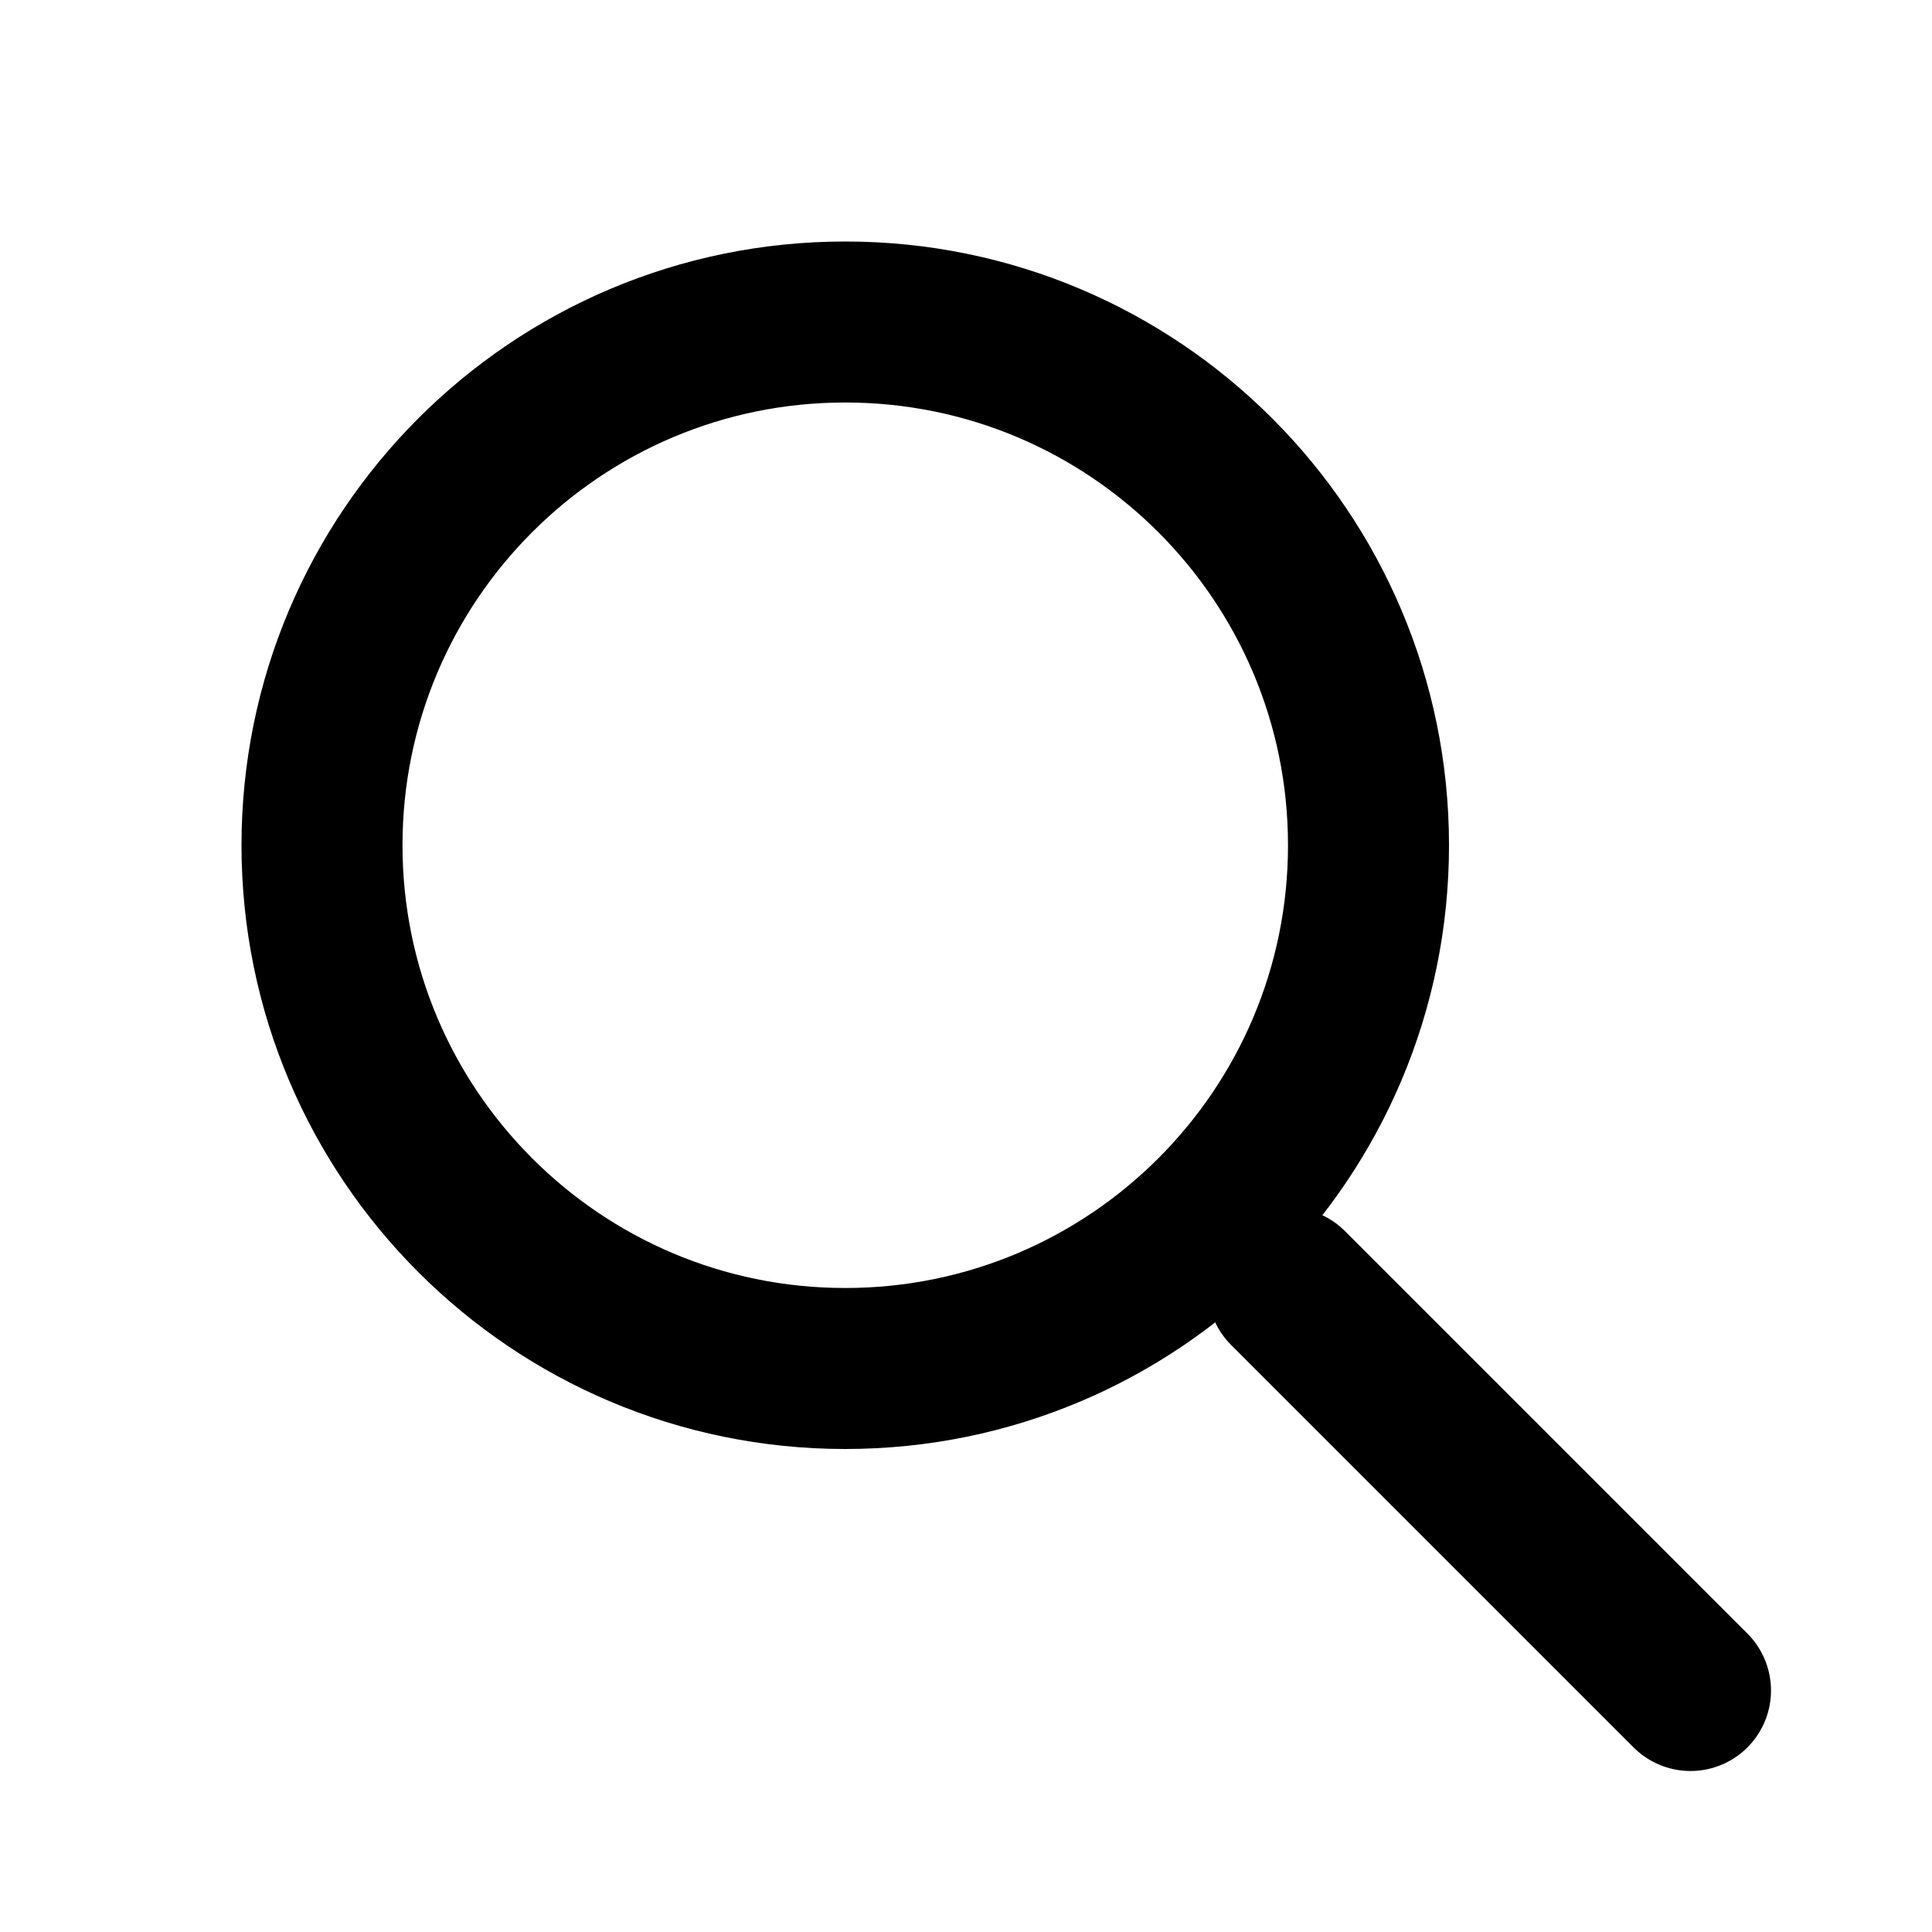
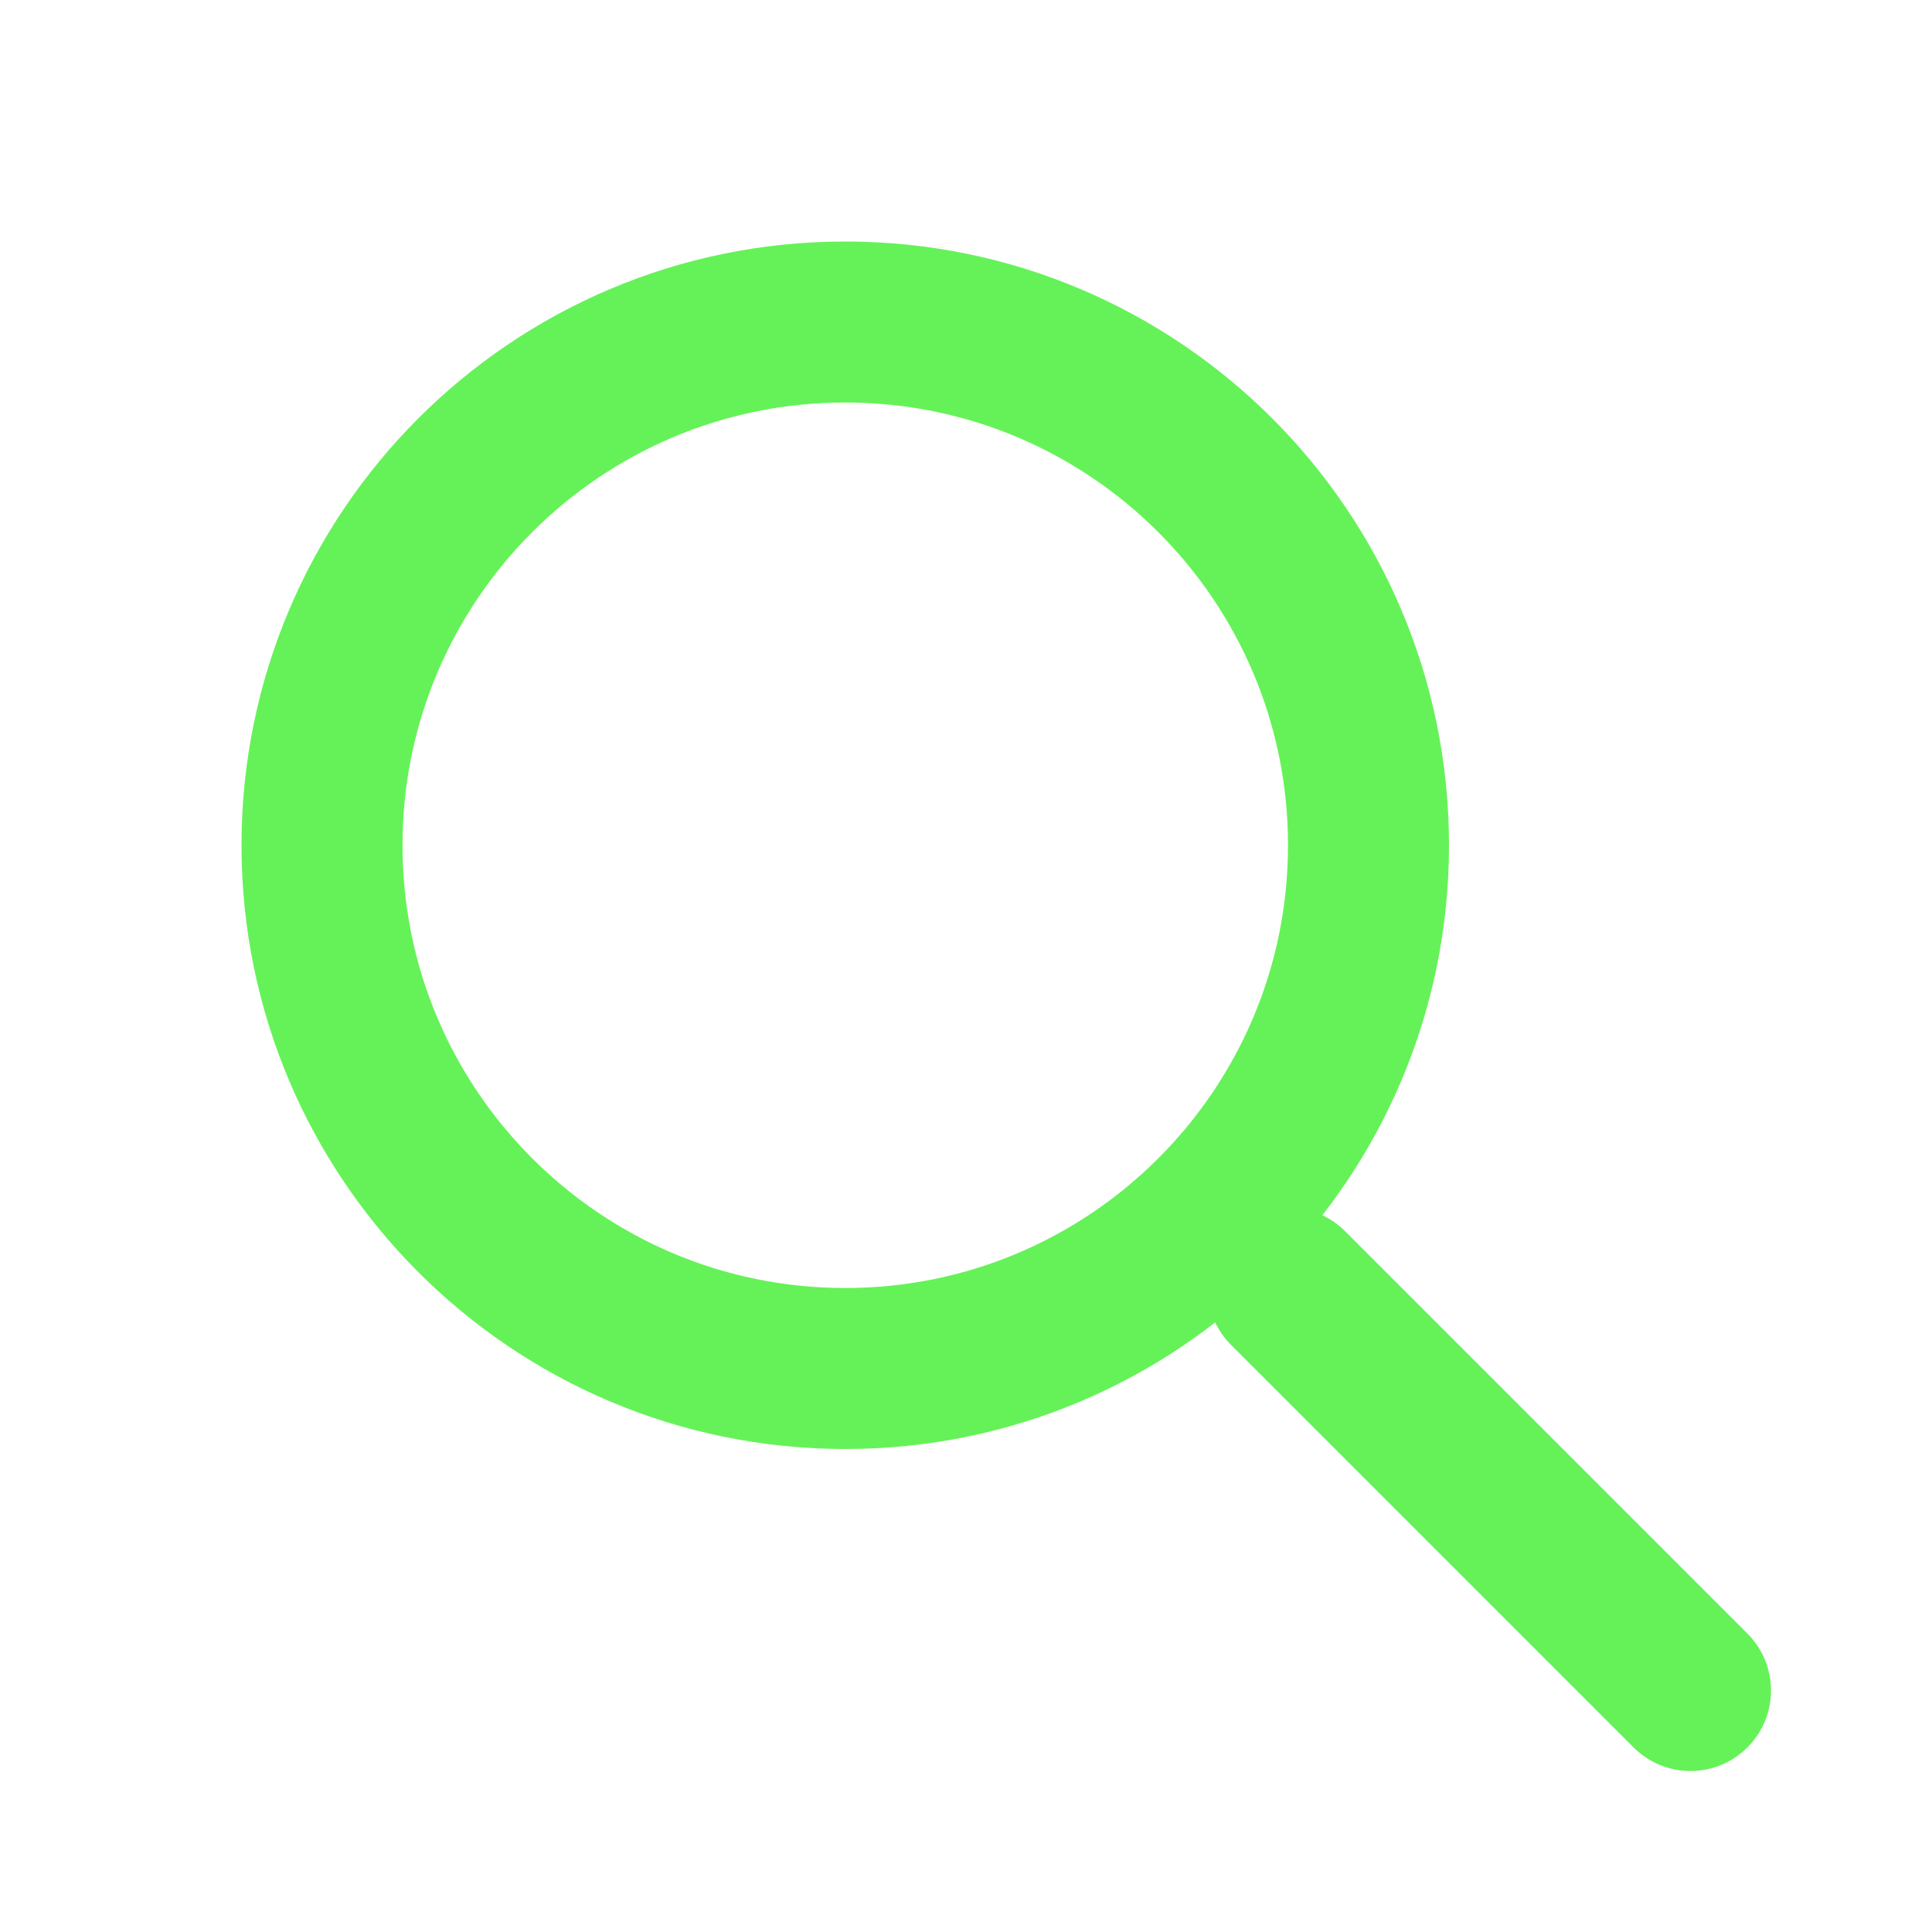
- <svg xmlns="http://www.w3.org/2000/svg" viewBox="0 0 24 24" fill="none" stroke="currentColor" stroke-width="2" stroke-linecap="round">
+ <svg xmlns="http://www.w3.org/2000/svg" viewBox="0 0 24 24" fill="none" stroke="#65f258" stroke-width="2" stroke-linecap="round">
  <circle cx="10.5" cy="10.5" r="6.5" />
  <path d="m16 16 5 5" />
</svg>
